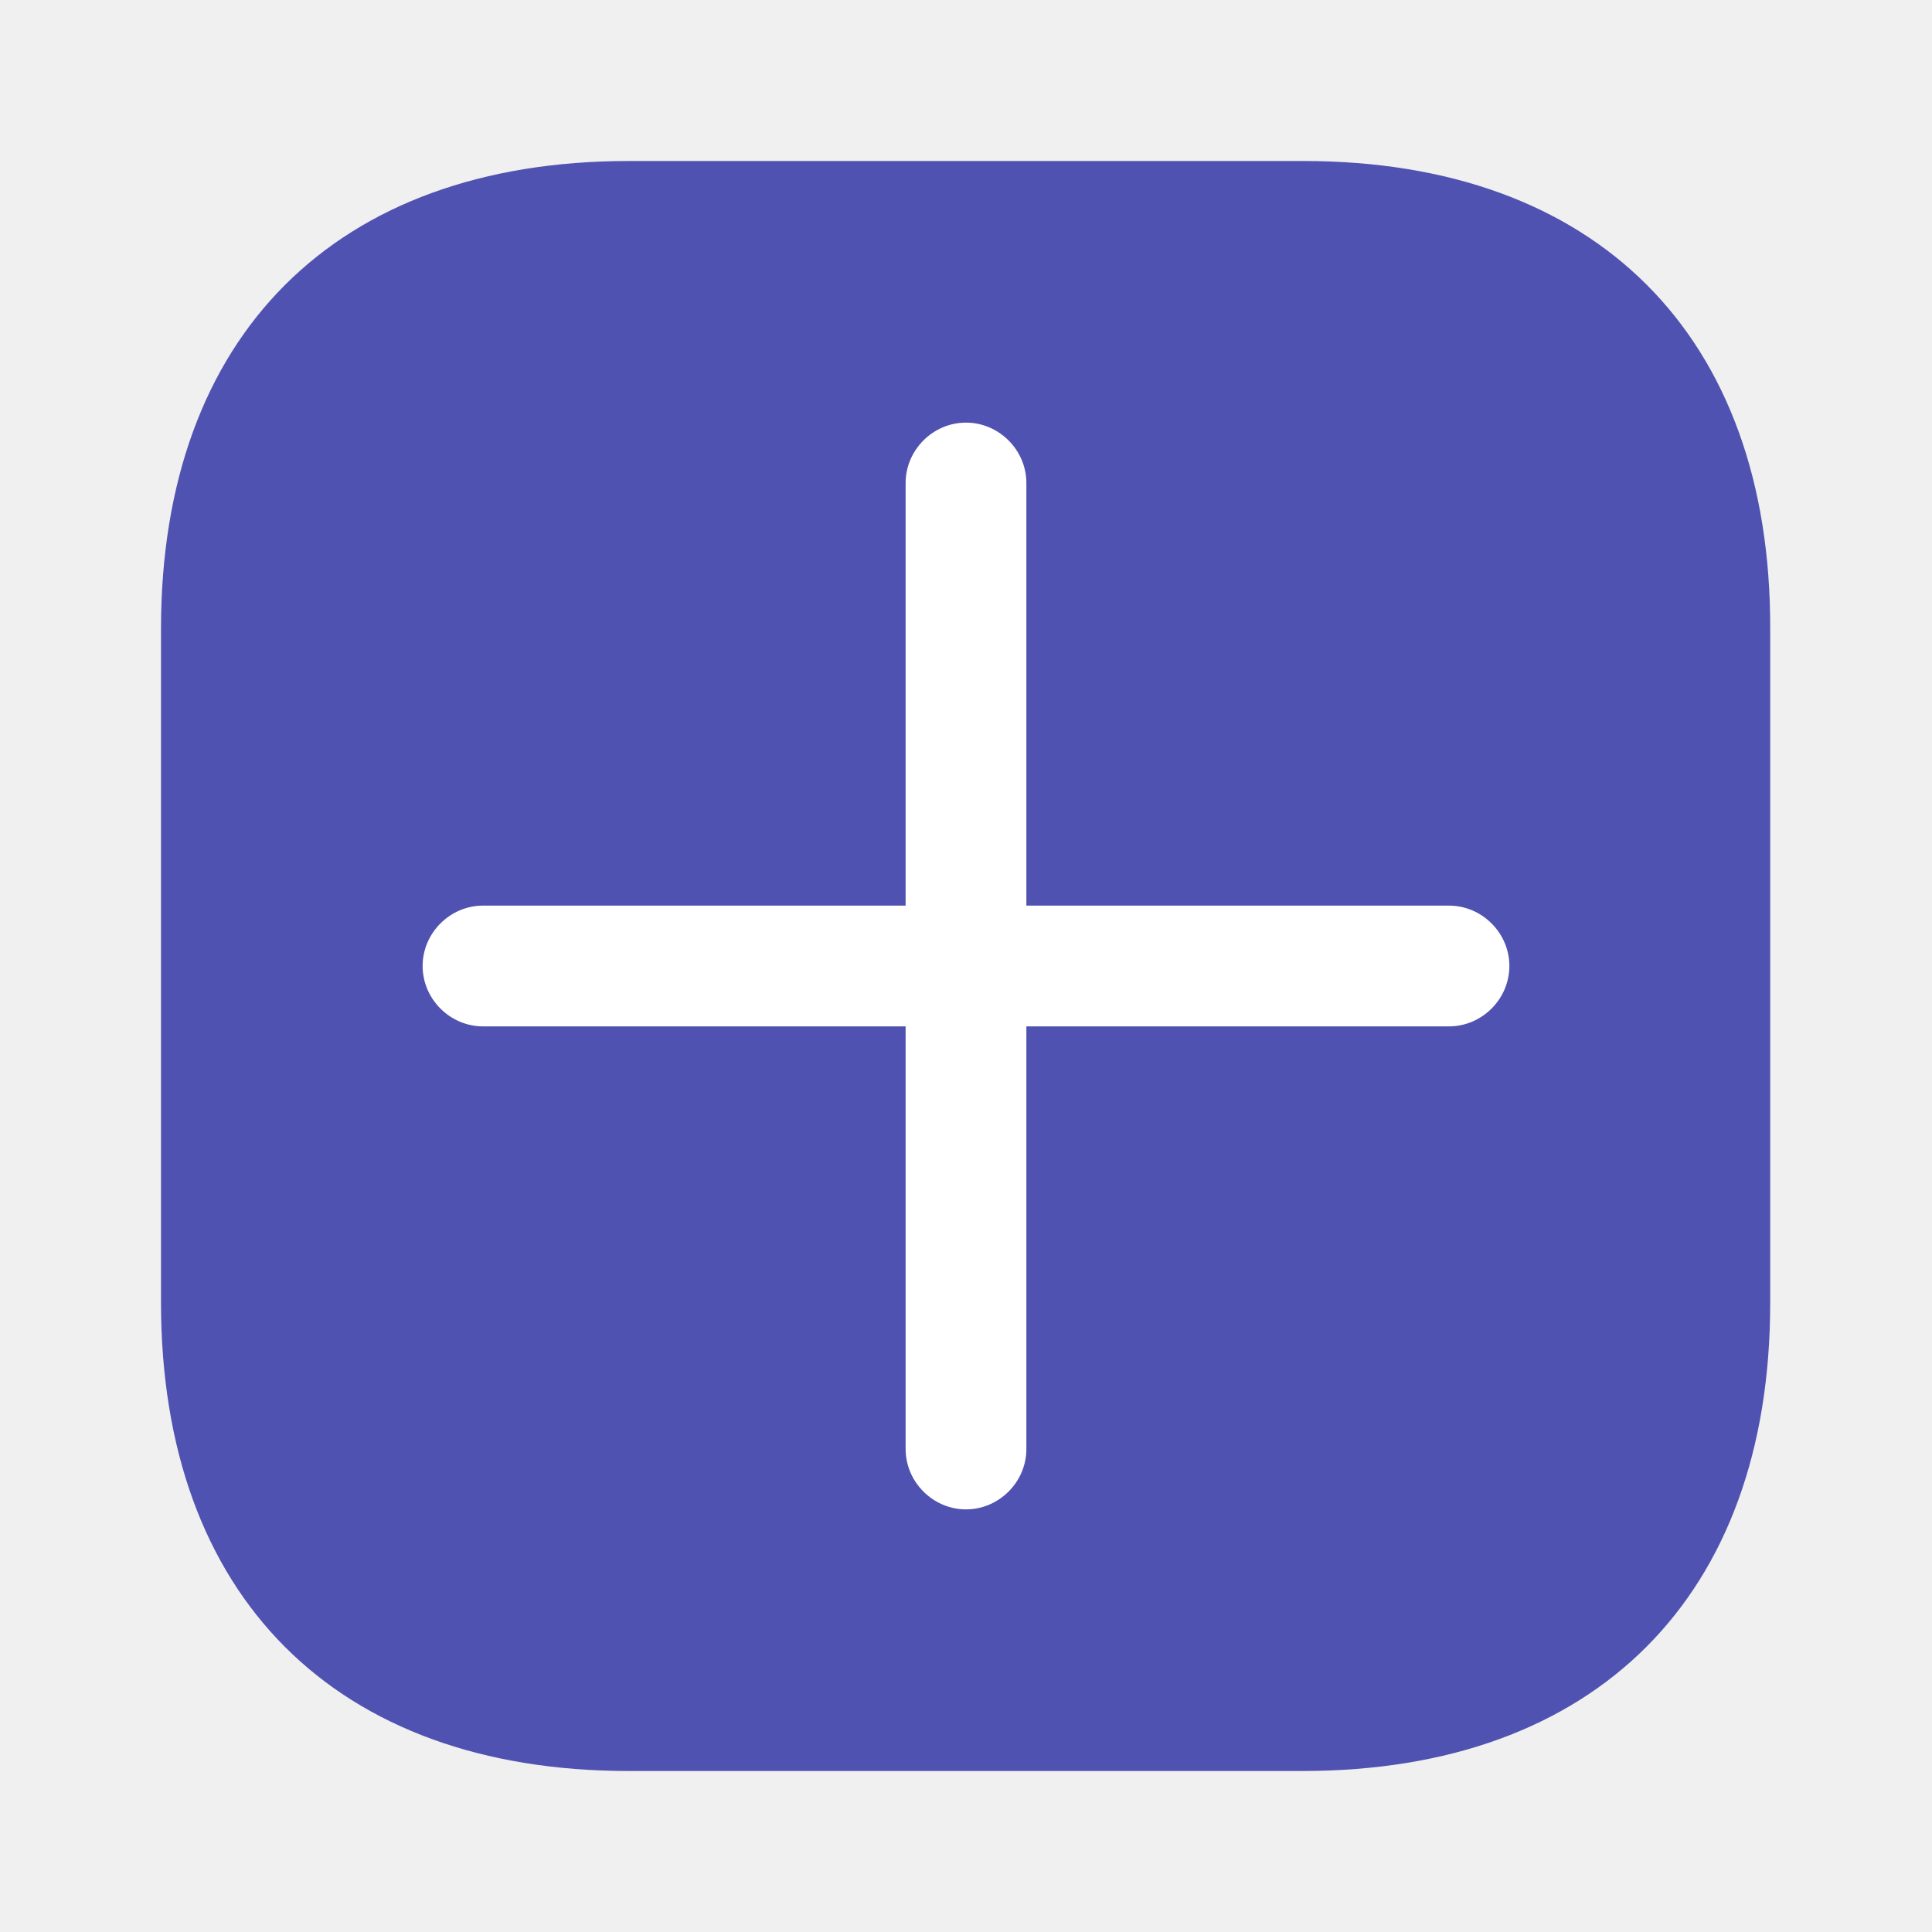
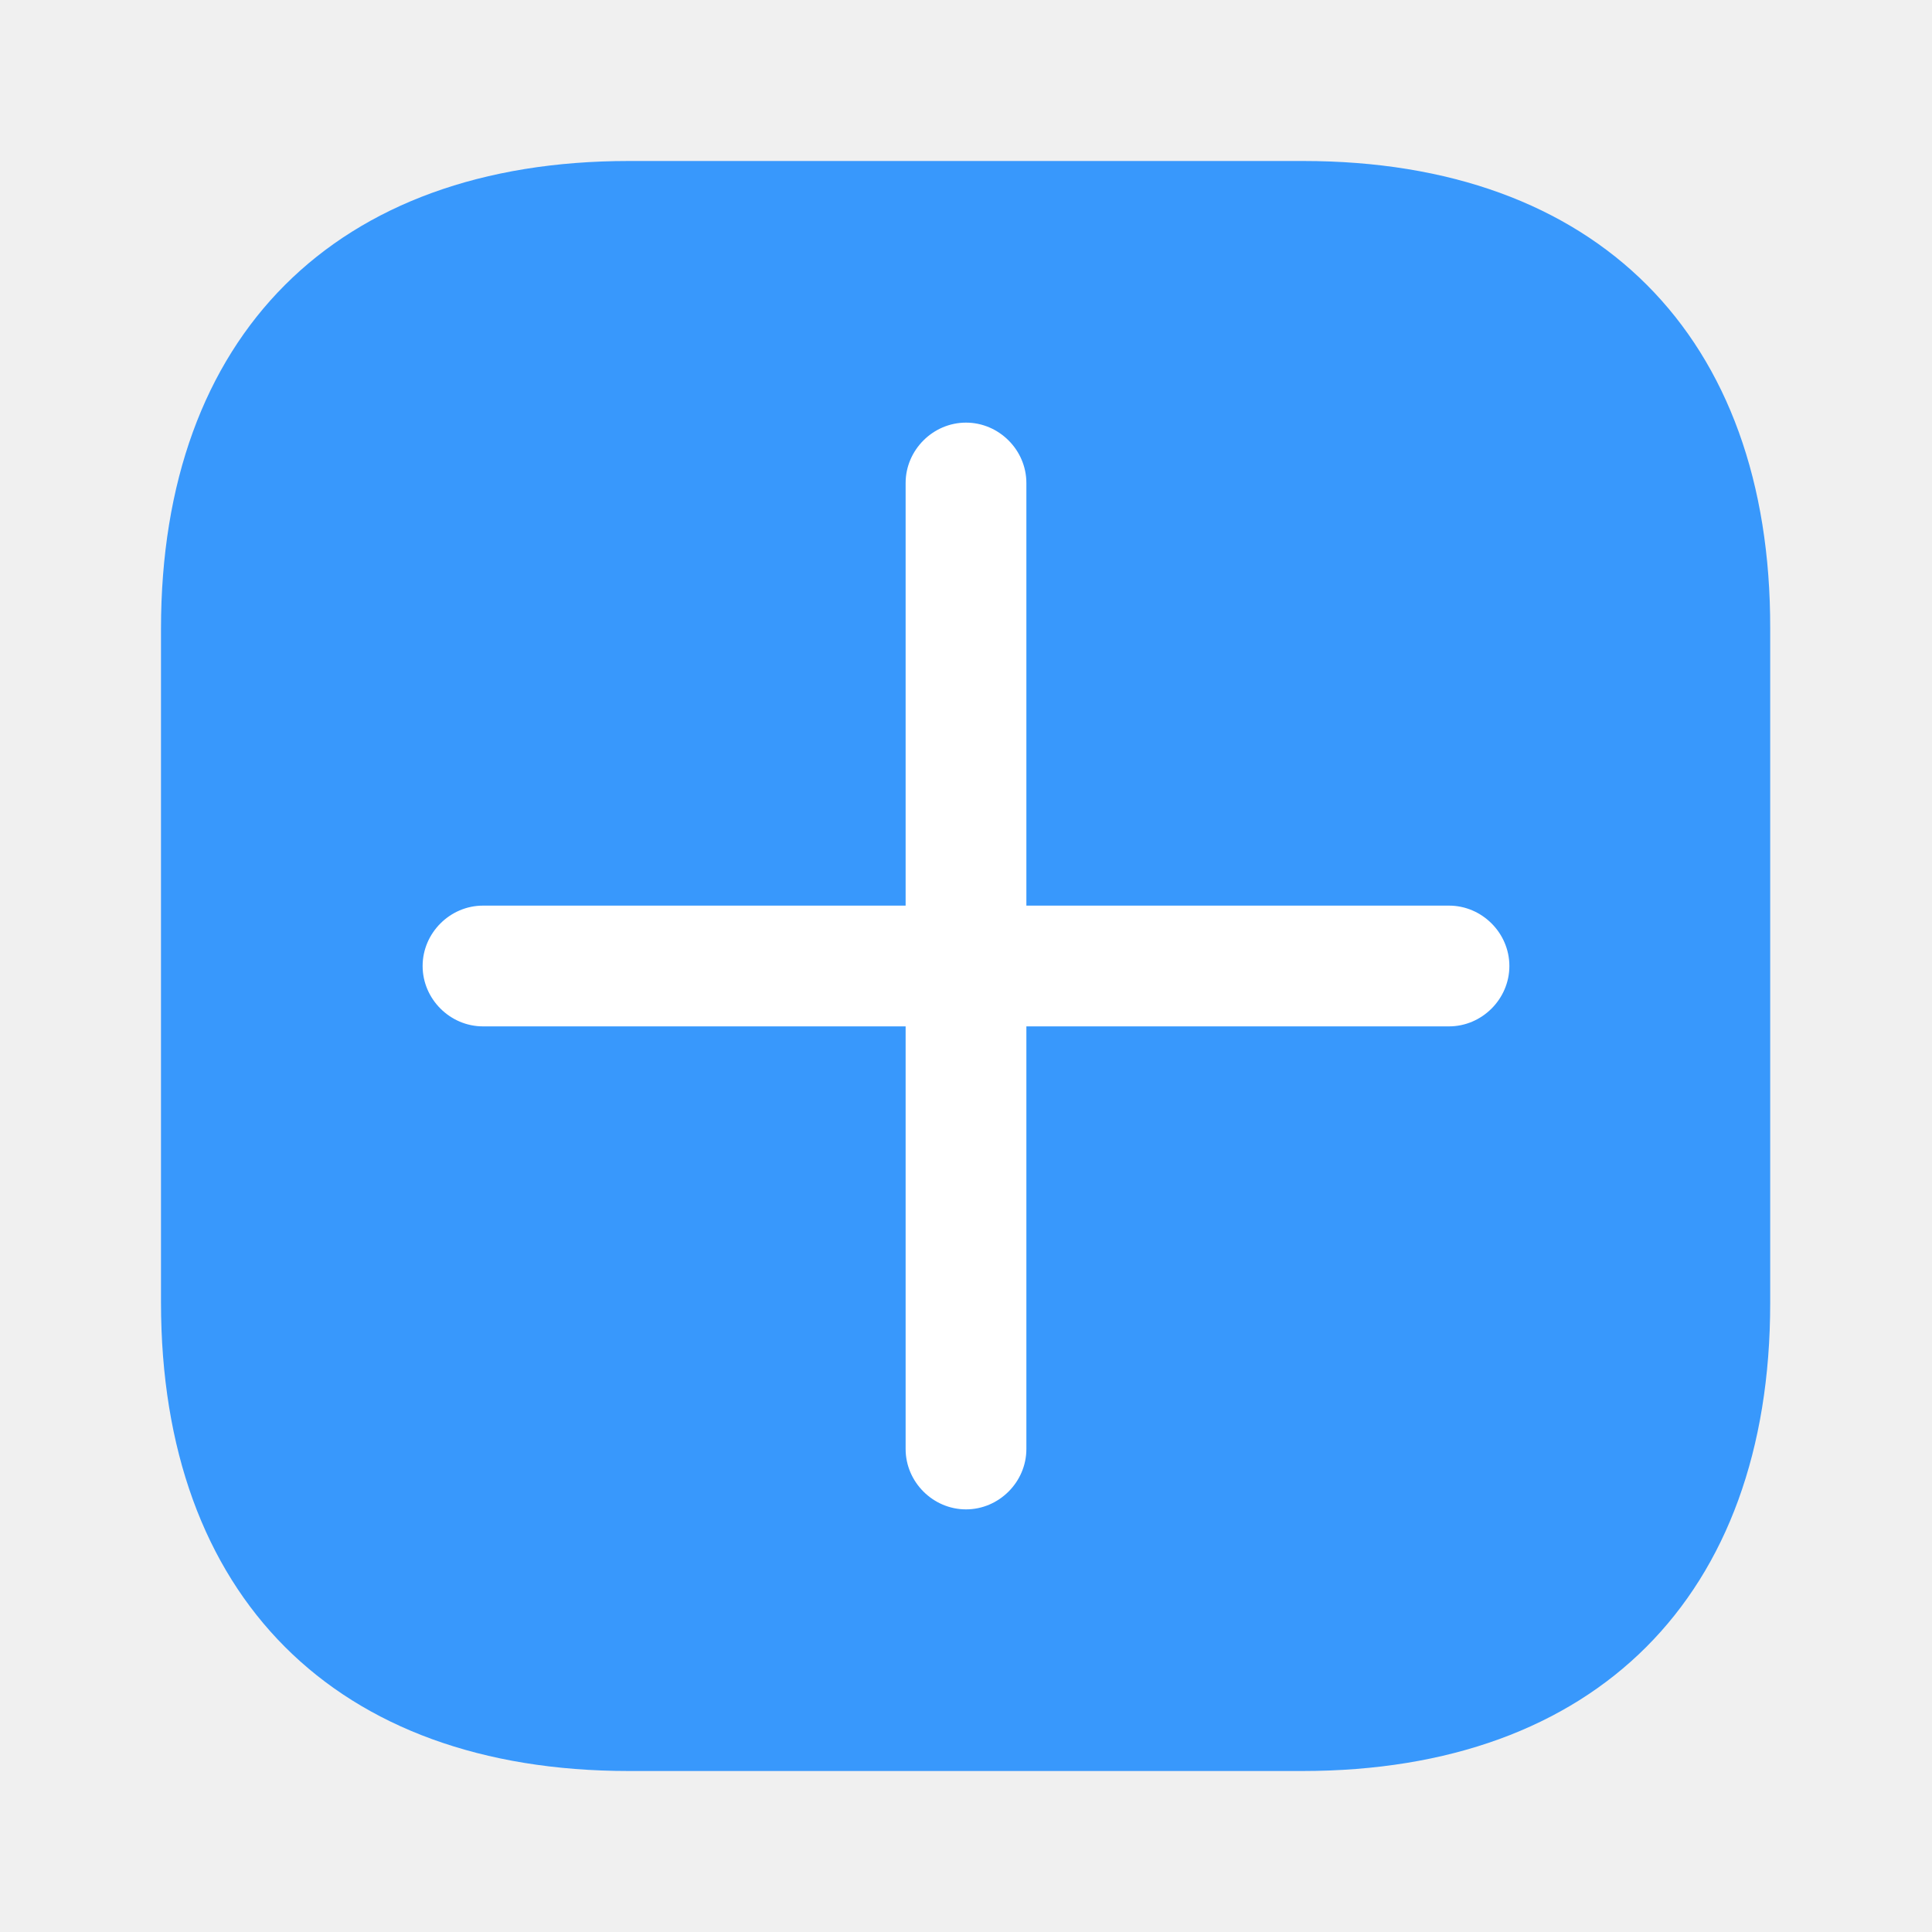
<svg xmlns="http://www.w3.org/2000/svg" width="24" height="24" viewBox="0 0 24 24" fill="none">
-   <path d="M16.19 2H7.81C4.17 2 2 4.17 2 7.81V16.18C2 19.83 4.17 22 7.81 22H16.18C19.82 22 21.99 19.83 21.99 16.19V7.81C22 4.17 19.83 2 16.19 2Z" fill="#5052B2" />
+   <path d="M16.19 2H7.81C4.17 2 2 4.17 2 7.81V16.18C2 19.83 4.17 22 7.81 22H16.18C19.82 22 21.99 19.83 21.99 16.19V7.81C22 4.17 19.83 2 16.19 2Z" fill="rgba(56, 152, 252, 1)" />
  <path d="M18 11.25H12.75V6C12.75 5.59 12.41 5.25 12 5.25C11.59 5.25 11.25 5.59 11.25 6V11.25H6C5.59 11.25 5.25 11.59 5.25 12C5.25 12.41 5.59 12.75 6 12.75H11.25V18C11.25 18.41 11.59 18.75 12 18.75C12.41 18.75 12.75 18.41 12.75 18V12.75H18C18.41 12.75 18.75 12.41 18.75 12C18.75 11.59 18.41 11.25 18 11.25Z" fill="white" />
</svg>
